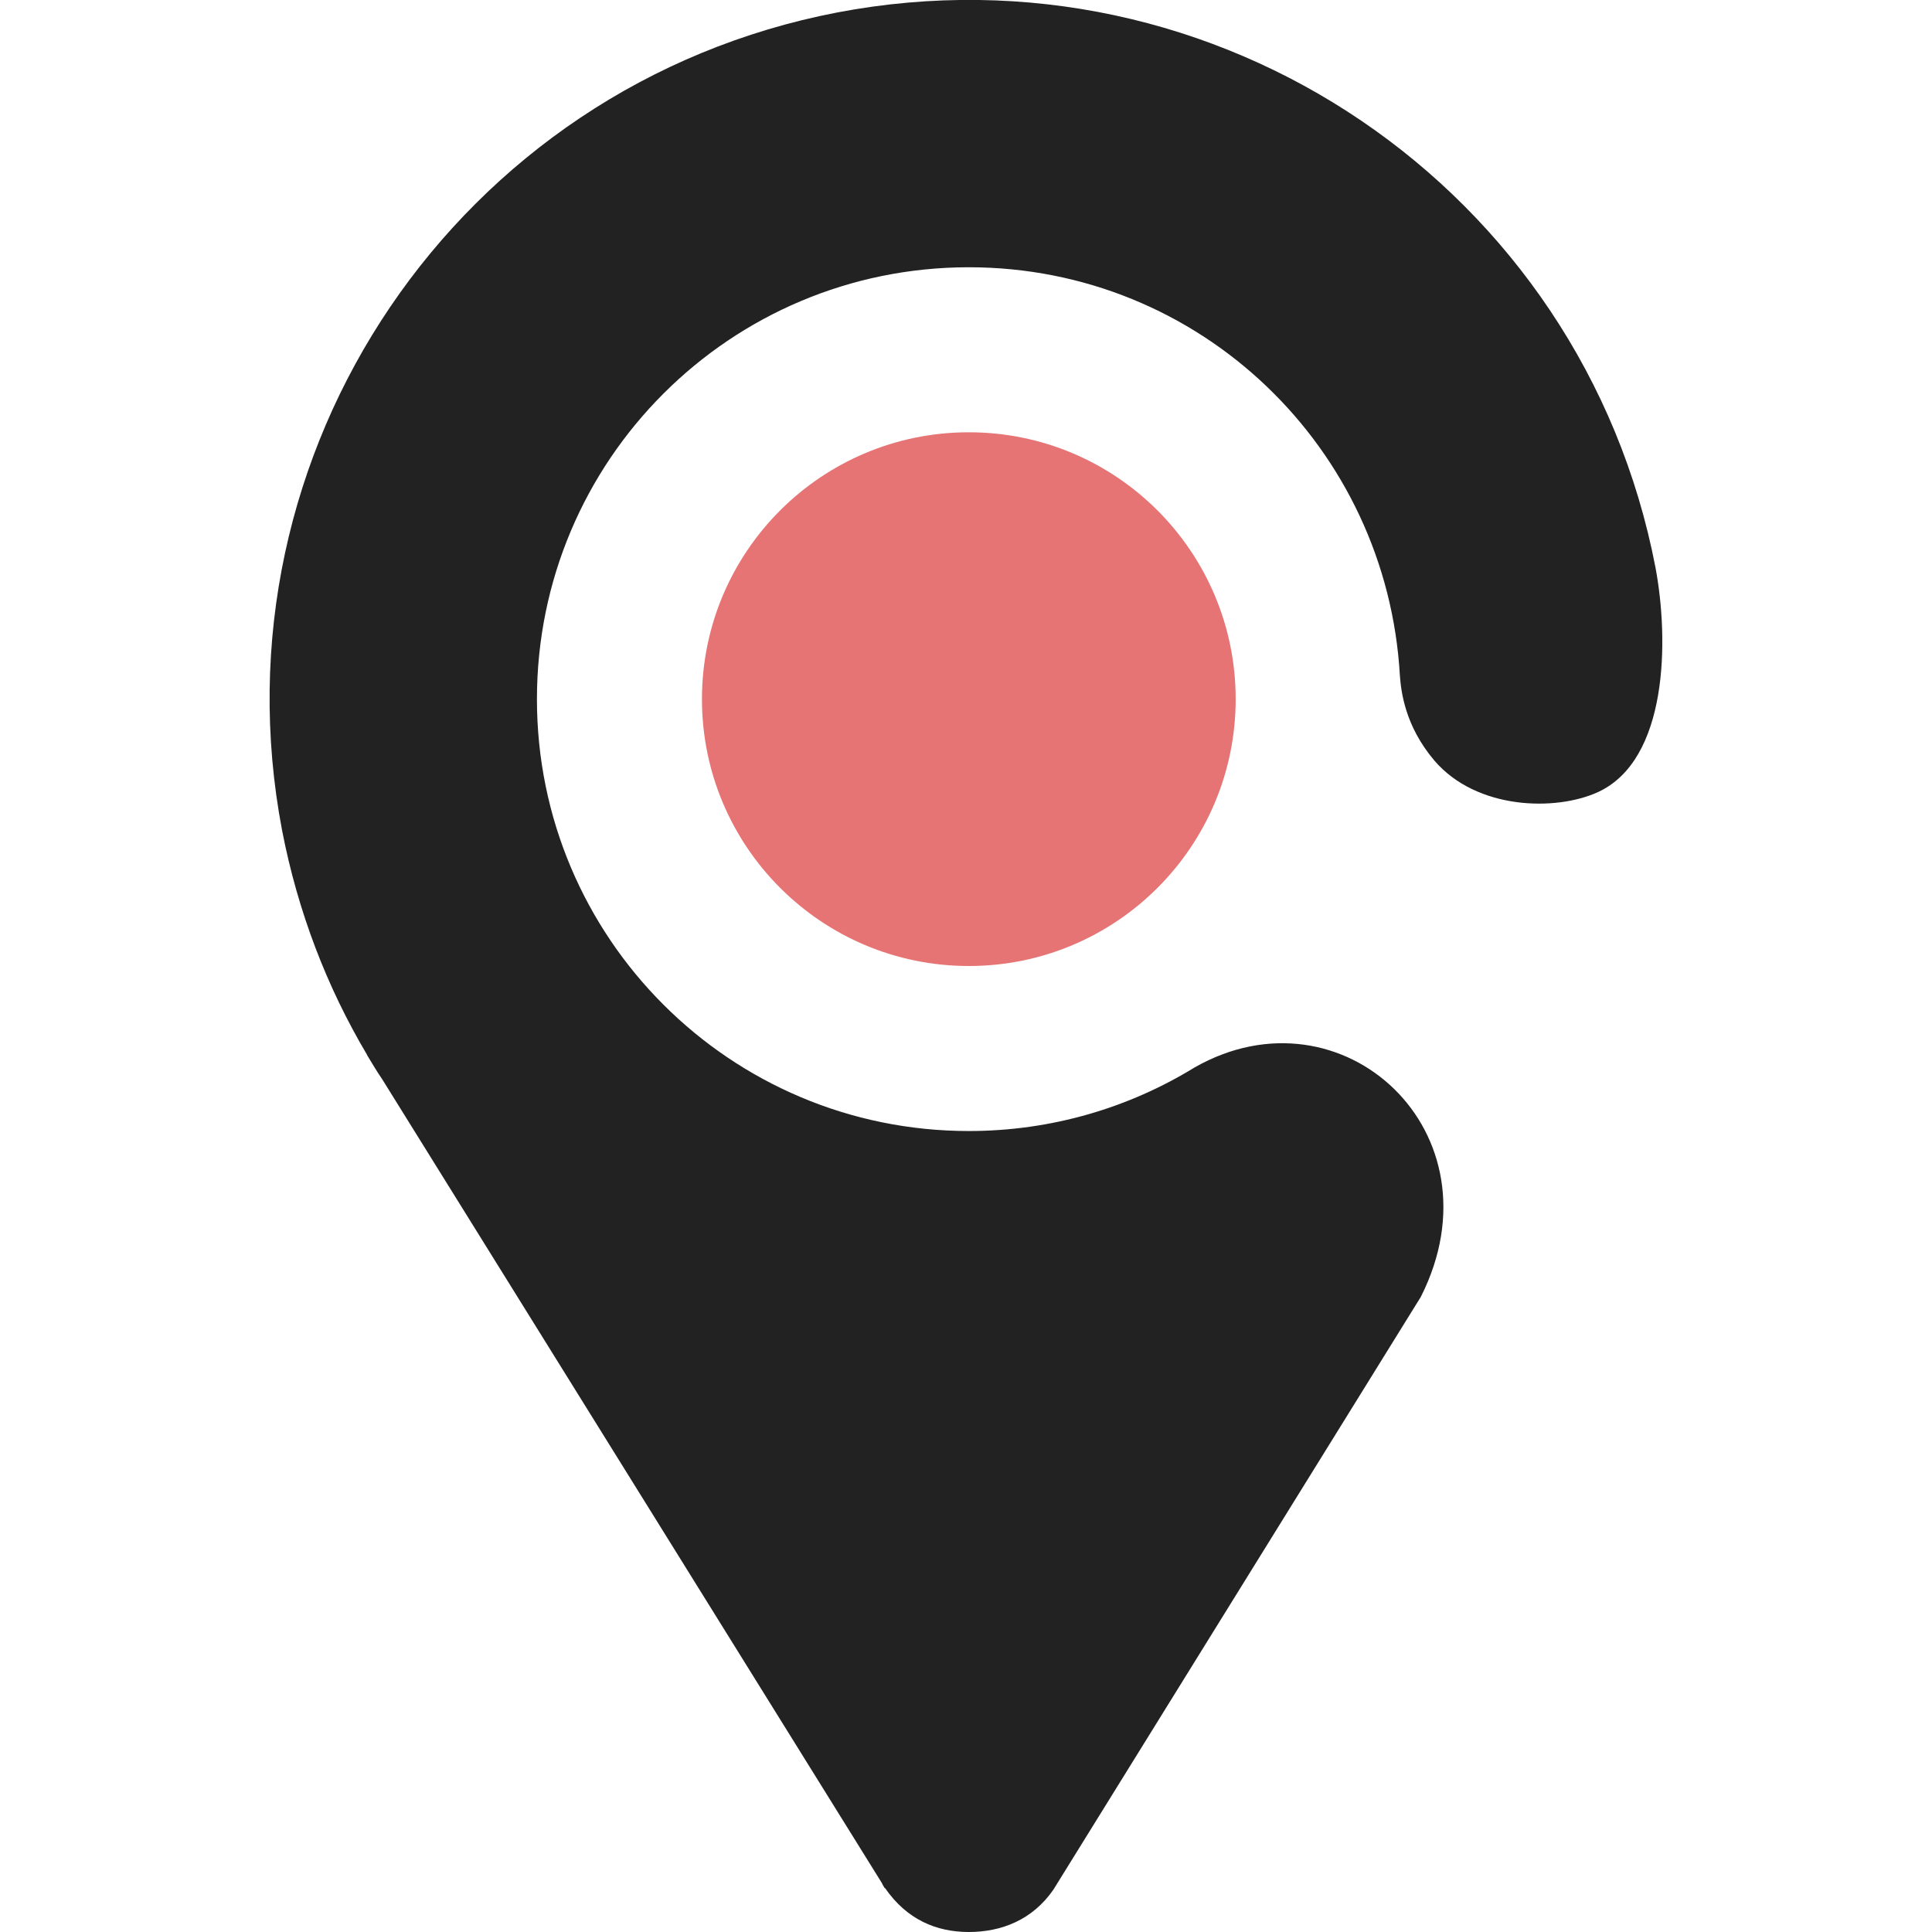
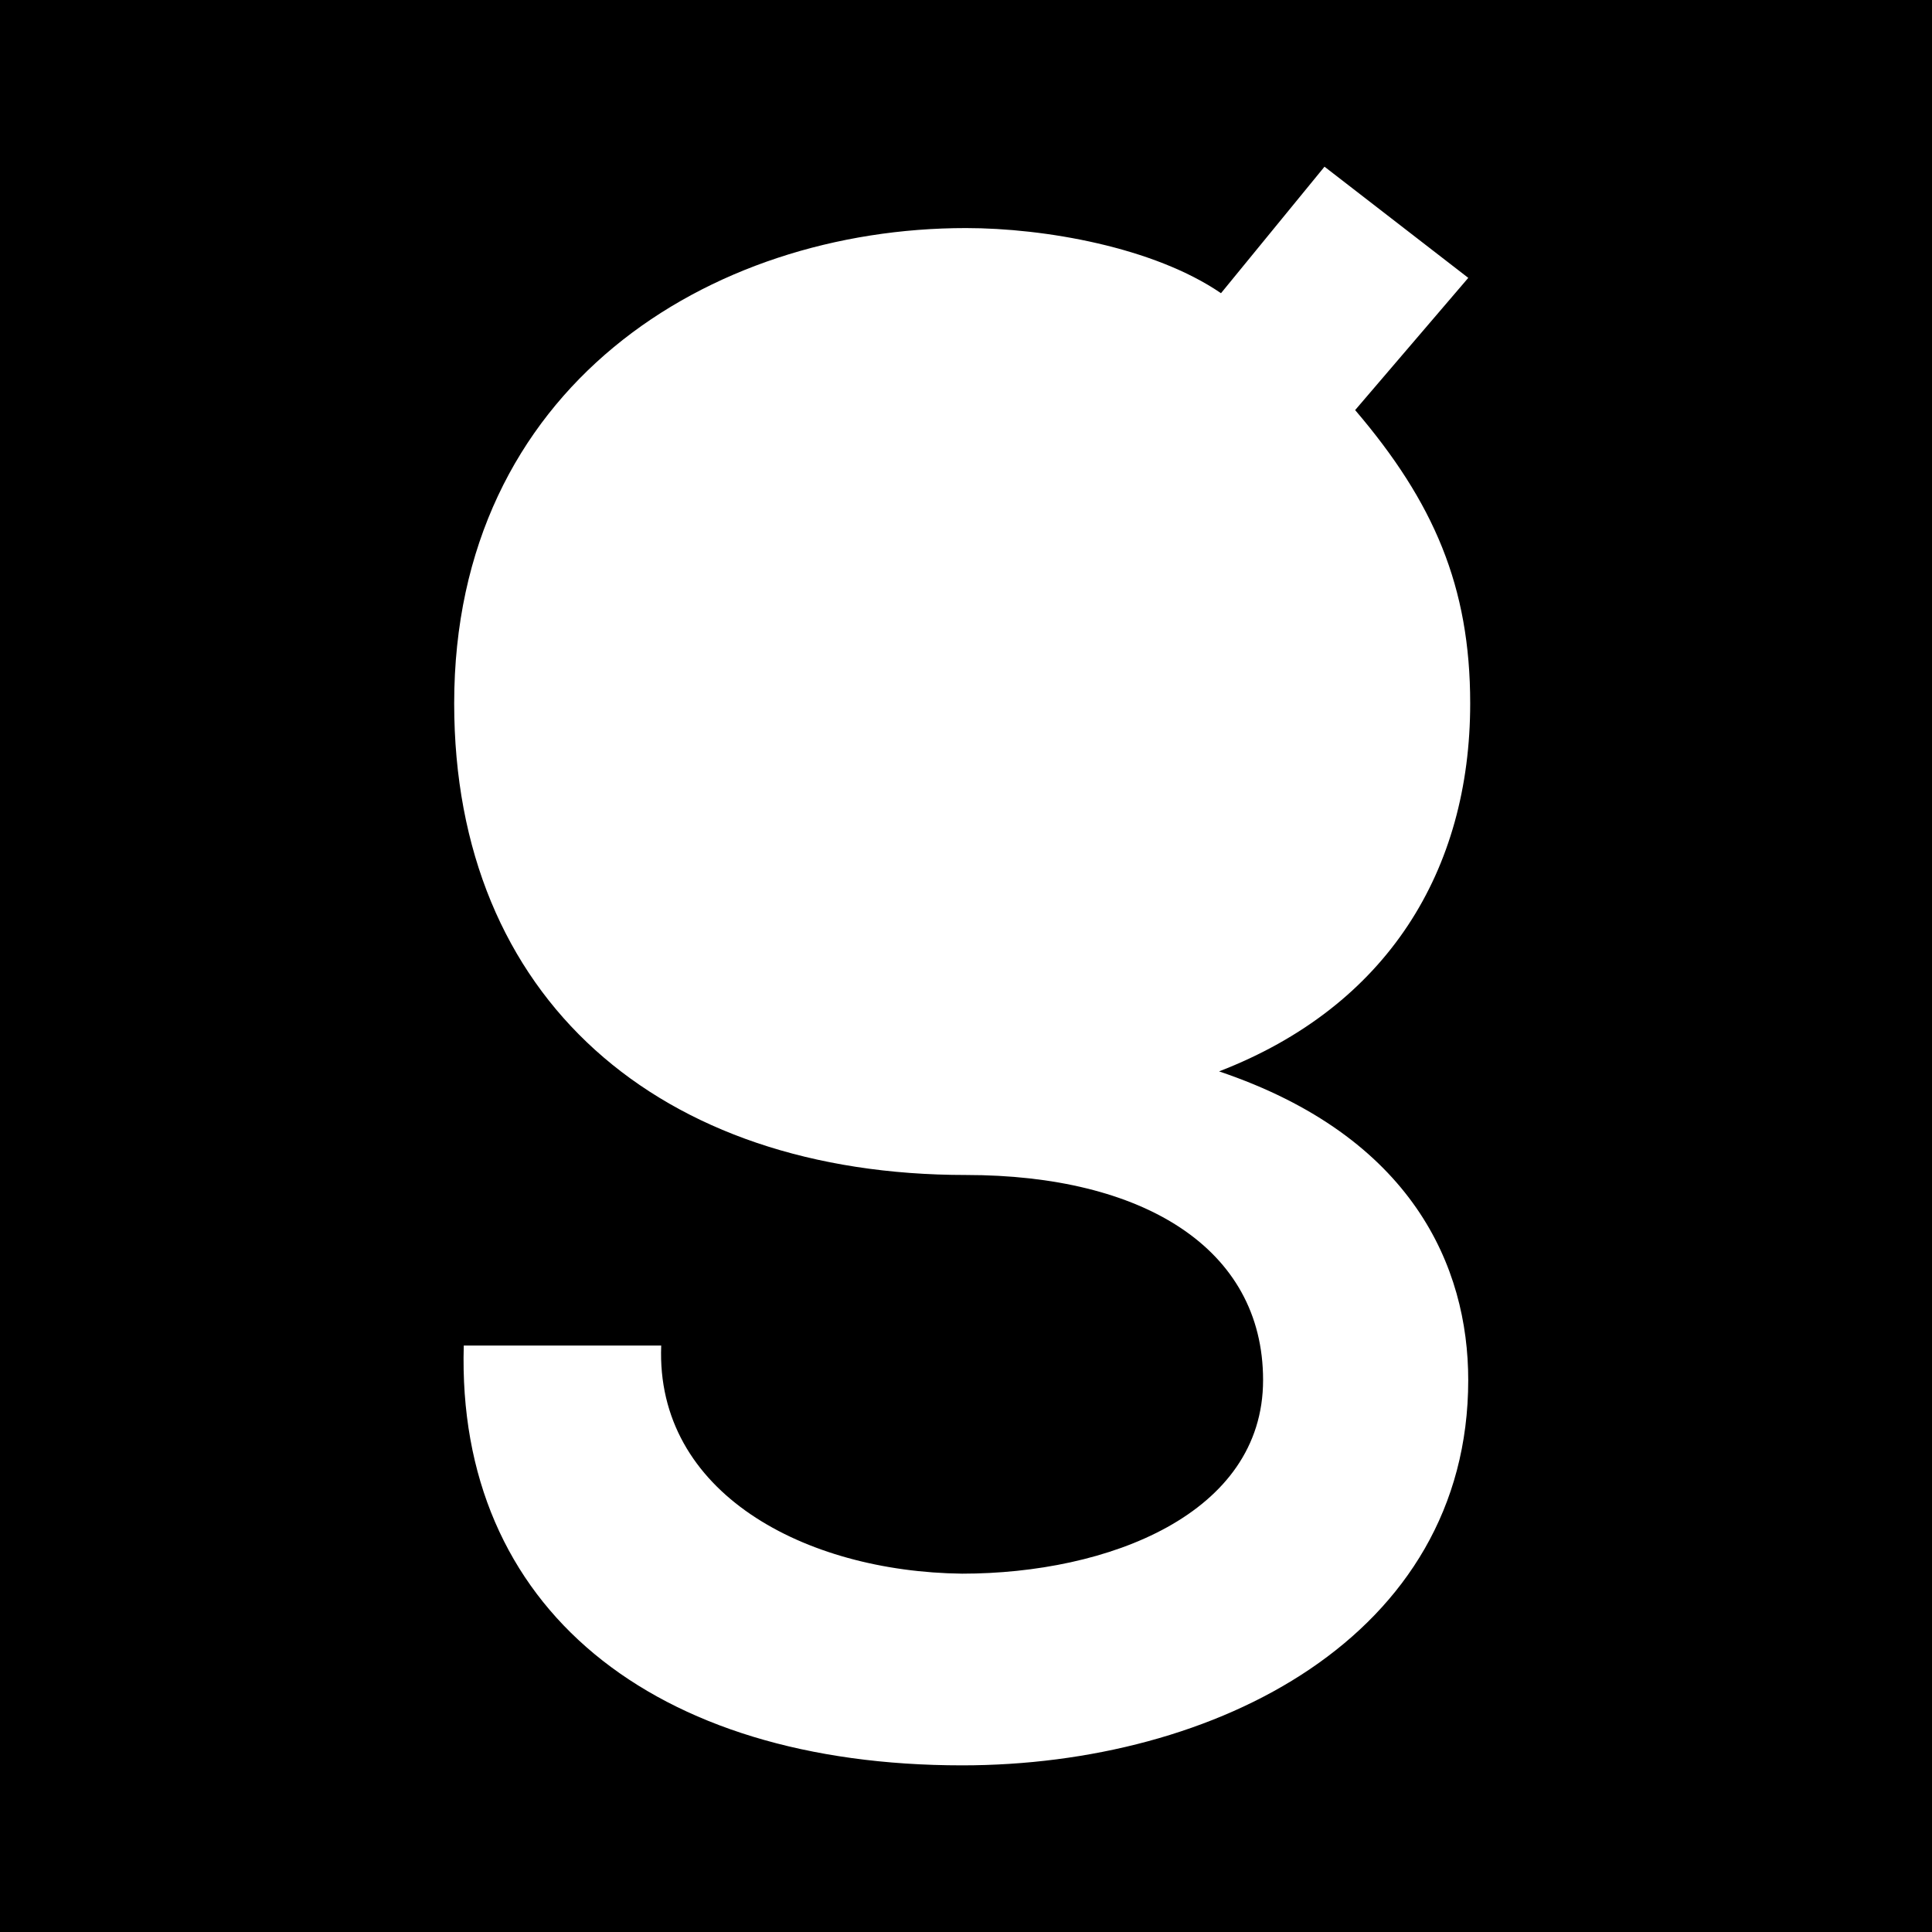
- <svg xmlns="http://www.w3.org/2000/svg" xml:space="preserve" width="48mm" height="48mm" version="1.1" style="shape-rendering:geometricPrecision; text-rendering:geometricPrecision; image-rendering:optimizeQuality; fill-rule:evenodd; clip-rule:evenodd" viewBox="0 0 4800 4800">
-   <defs>
-     <style type="text/css">
-    
-     .fil0 {fill:#222222}
-     .fil1 {fill:#E67474}
-    
-   </style>
-   </defs>
-   <g id="图层_x0020_1">
-     <g id="_2476156164864">
-       <path class="fil0" d="M701 2064c-180,-942 437,-1852 1379,-2033 942,-180 1852,437 2033,1379 34,181 31,478 -143,558 -105,48 -301,44 -406,-78 -74,-87 -83,-173 -86,-211 -32,-566 -496,-1015 -1071,-1015 -593,0 -1073,480 -1073,1073 0,593 480,1073 1073,1073 206,0 398,-58 561,-158l0 0c367,-209 768,162 562,570l0 0 -913 1473c-52,75 -129,105 -210,105 -81,0 -154,-31 -208,-109l-1 0 -6 -10 0 -1 0 0 -1242 -1998c-13,-19 -25,-39 -37,-59l-2 -4 0 0c-99,-167 -171,-354 -210,-555z" />
-       <circle class="fil1" cx="2407" cy="1737" r="663" />
-     </g>
-   </g>
+ <svg xmlns="http://www.w3.org/2000/svg" version="1.0" id="图层_1" x="0px" y="0px" width="45.354px" height="45.354px" viewBox="0 0 45.354 45.354" enable-background="new 0 0 45.354 45.354" xml:space="preserve">
+   <path d="M0,0v45.354h45.354V0H0z M34.467,32.397c0,6.029-5.941,9.045-11.88,9.045c-7.245,0-11.88-3.689-11.7-9.855h4.635  c-0.135,3.465,3.376,5.311,7.065,5.355c3.419,0,7.064-1.395,7.064-4.545c0-3.105-2.834-4.814-6.974-4.814  c-7.2,0-12.015-4.141-12.015-11.07c0-7.424,5.984-11.159,12.015-11.159c1.845,0,4.41,0.449,5.986,1.529l2.43-2.97l3.375,2.61  l-2.656,3.104c1.846,2.161,2.701,4.141,2.701,6.885c0,3.914-1.936,7.109-5.895,8.639C33.16,26.683,34.467,29.741,34.467,32.397z" />
+   <g>
+ </g>
+   <g>
+ </g>
+   <g>
+ </g>
+   <g>
+ </g>
+   <g>
+ </g>
+   <g>
+ </g>
</svg>
